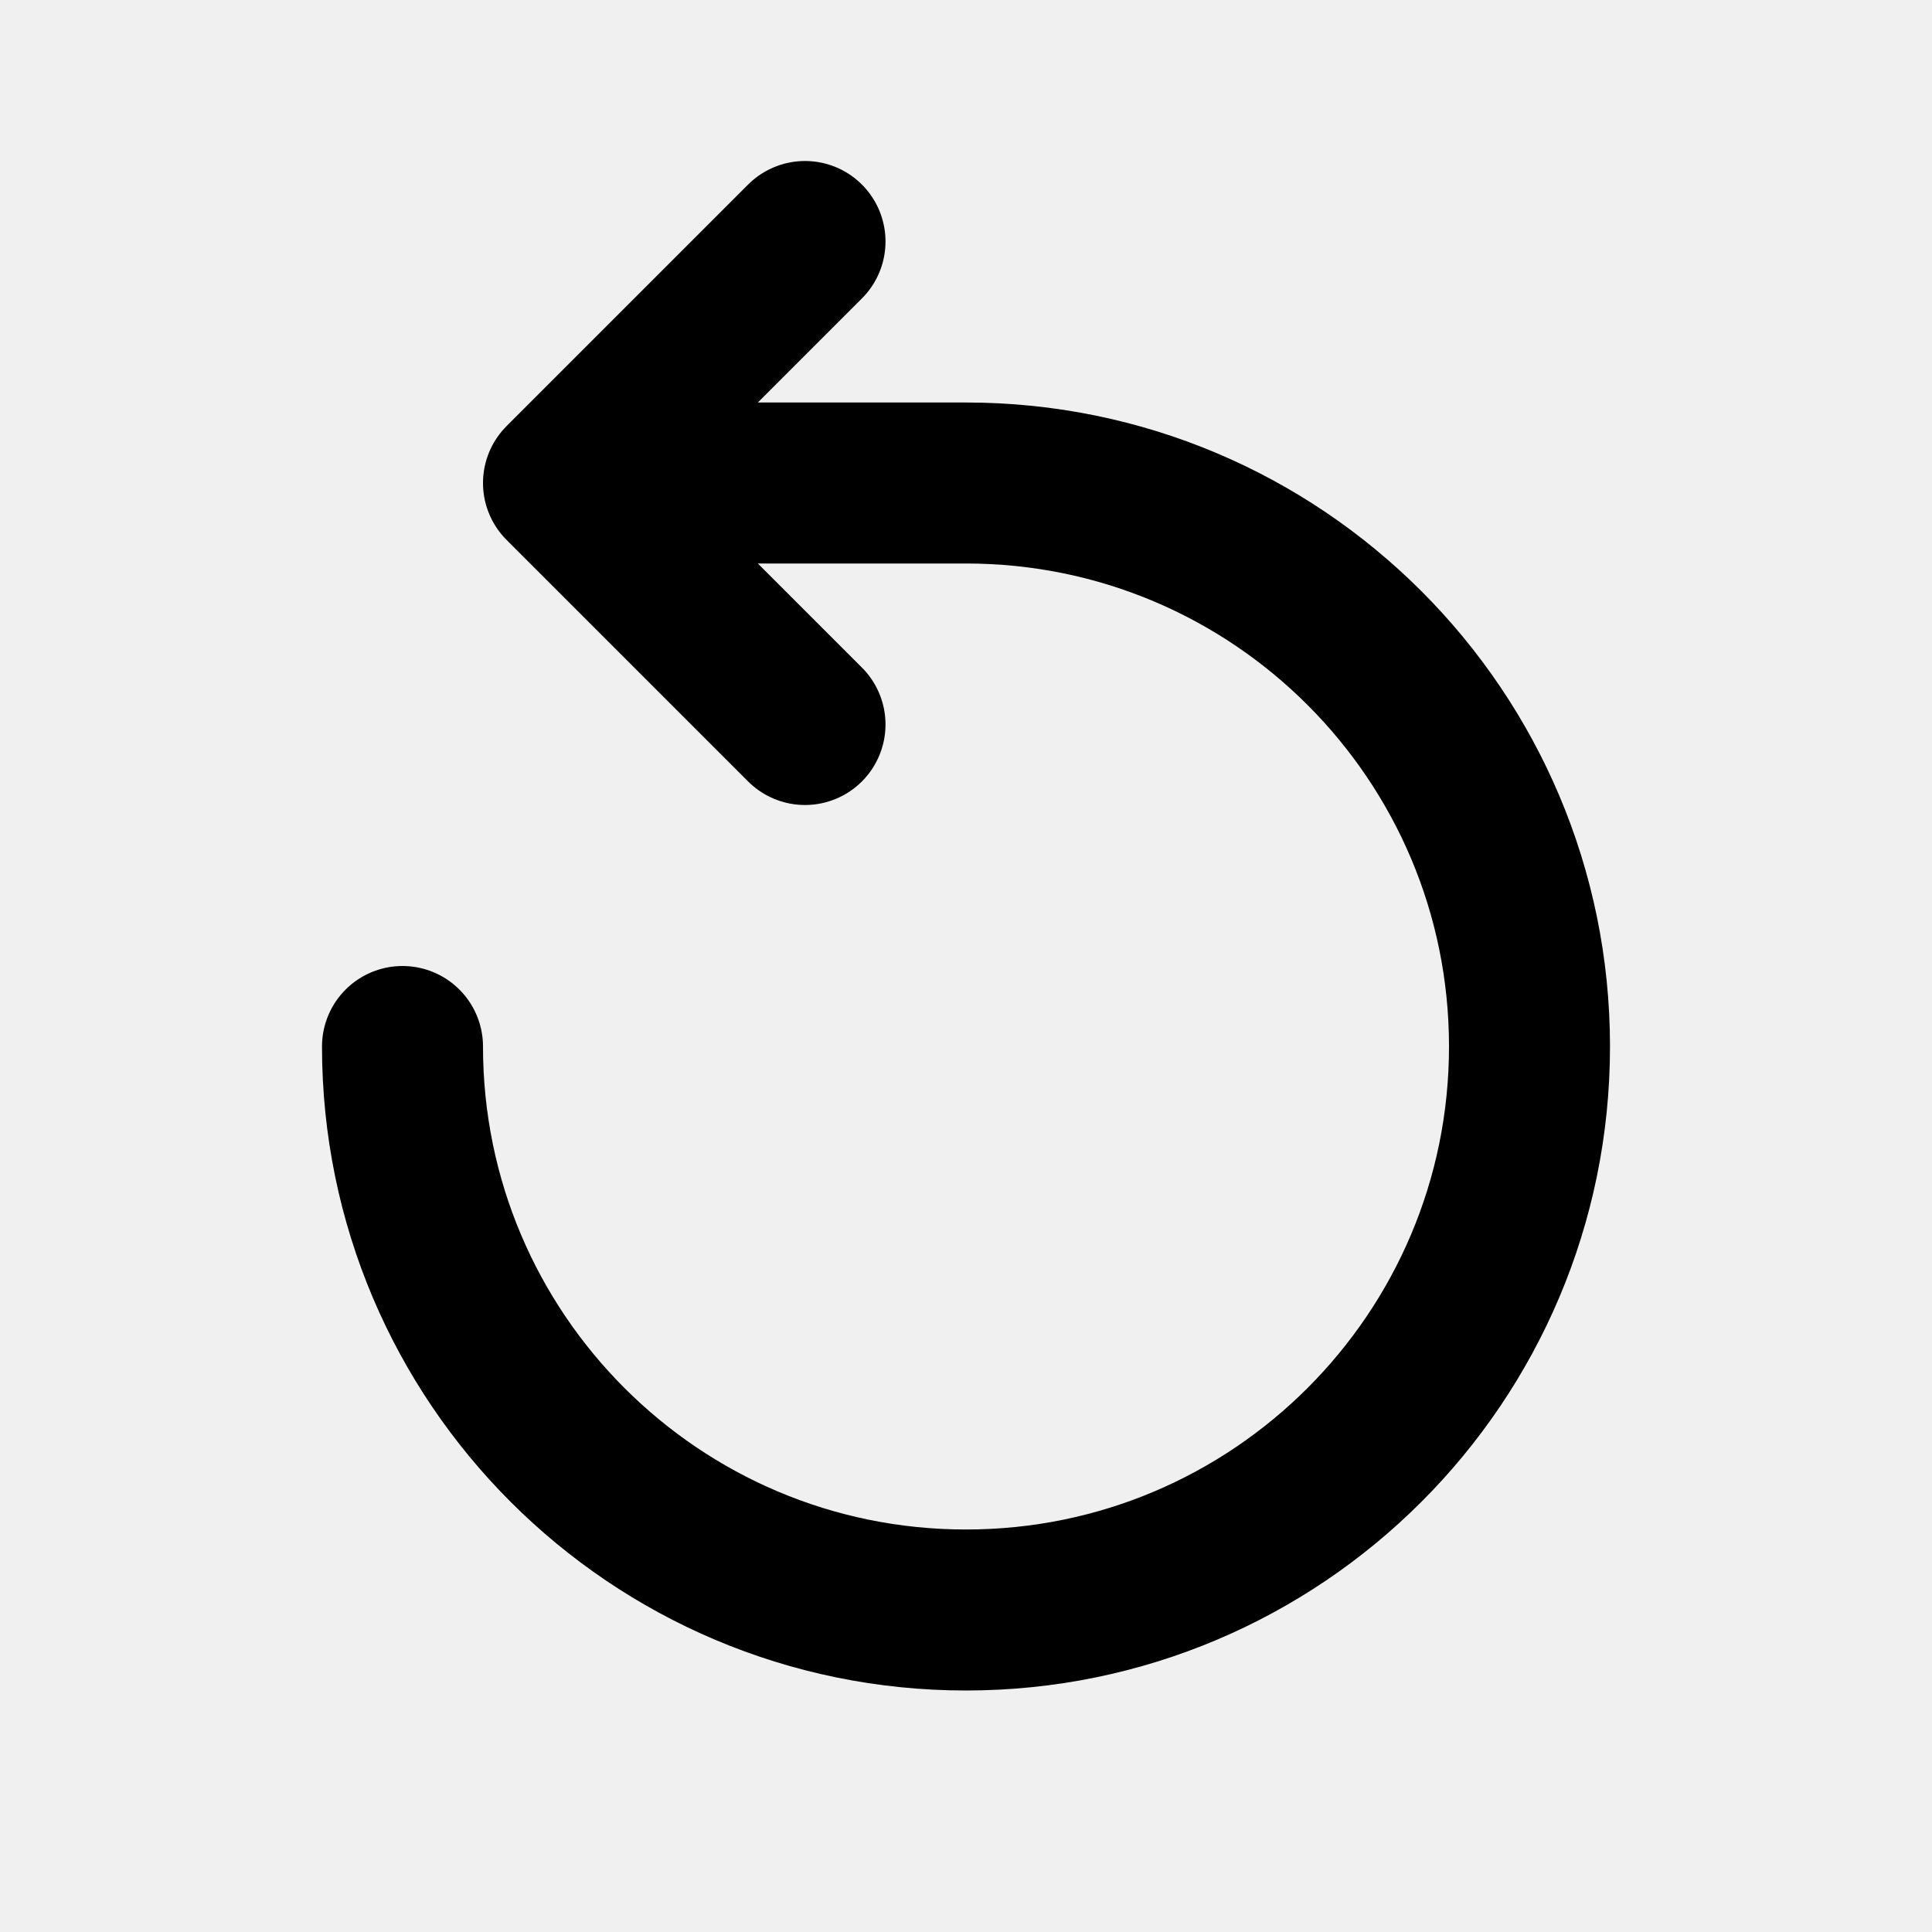
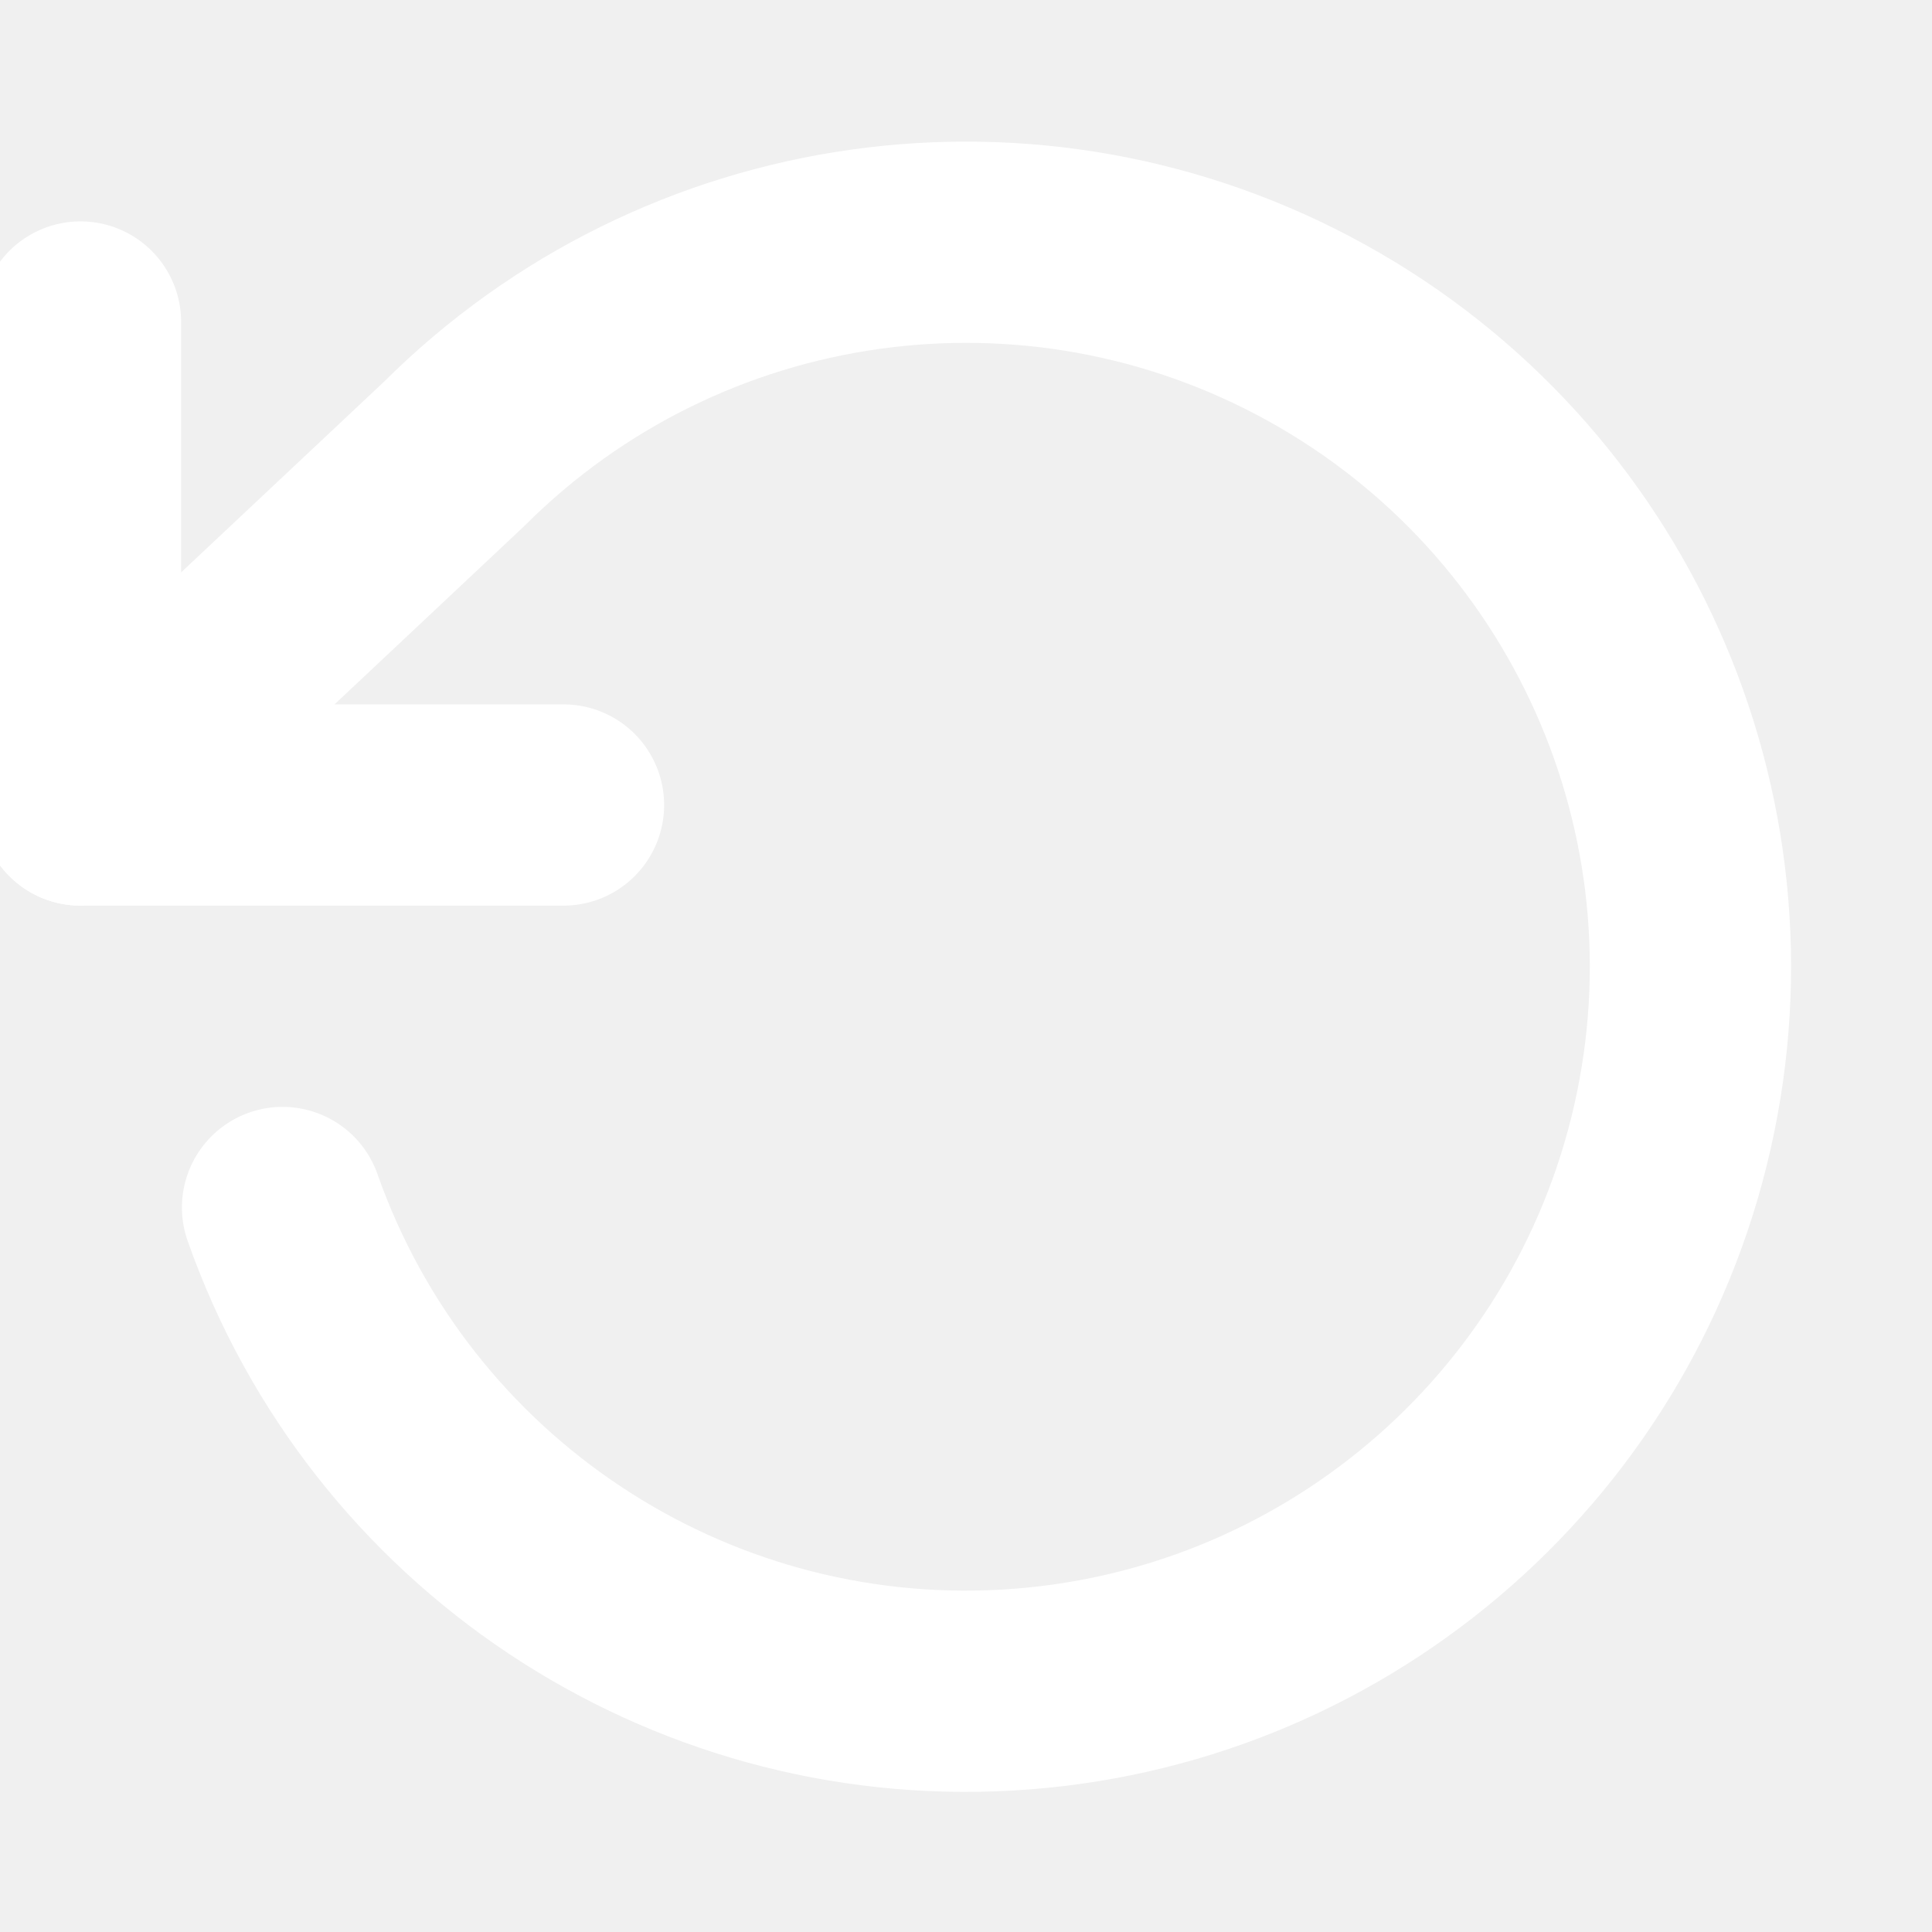
- <svg xmlns="http://www.w3.org/2000/svg" width="800px" height="800px" viewBox="0 0 24 24" fill="none">
-   <path d="M5 13C5 16.866 8.134 20 12 20C15.866 20 19 16.866 19 13C19 9.134 15.866 6 12 6H7M7 6L10 3M7 6L10 9" stroke="#000000" stroke-width="2" stroke-linecap="round" stroke-linejoin="round" />
+ <svg xmlns="http://www.w3.org/2000/svg" viewBox="0 0 24 24" width="64" height="64" fill="none" stroke="#FFFFFF" stroke-width="2.5" stroke-linecap="round" stroke-linejoin="round">
+   <polyline points="1 4 1 10 7 10" />
+   <path d="M3.51 15a9 9 0 1 0 2.13-9.36L1 10" />
</svg>
